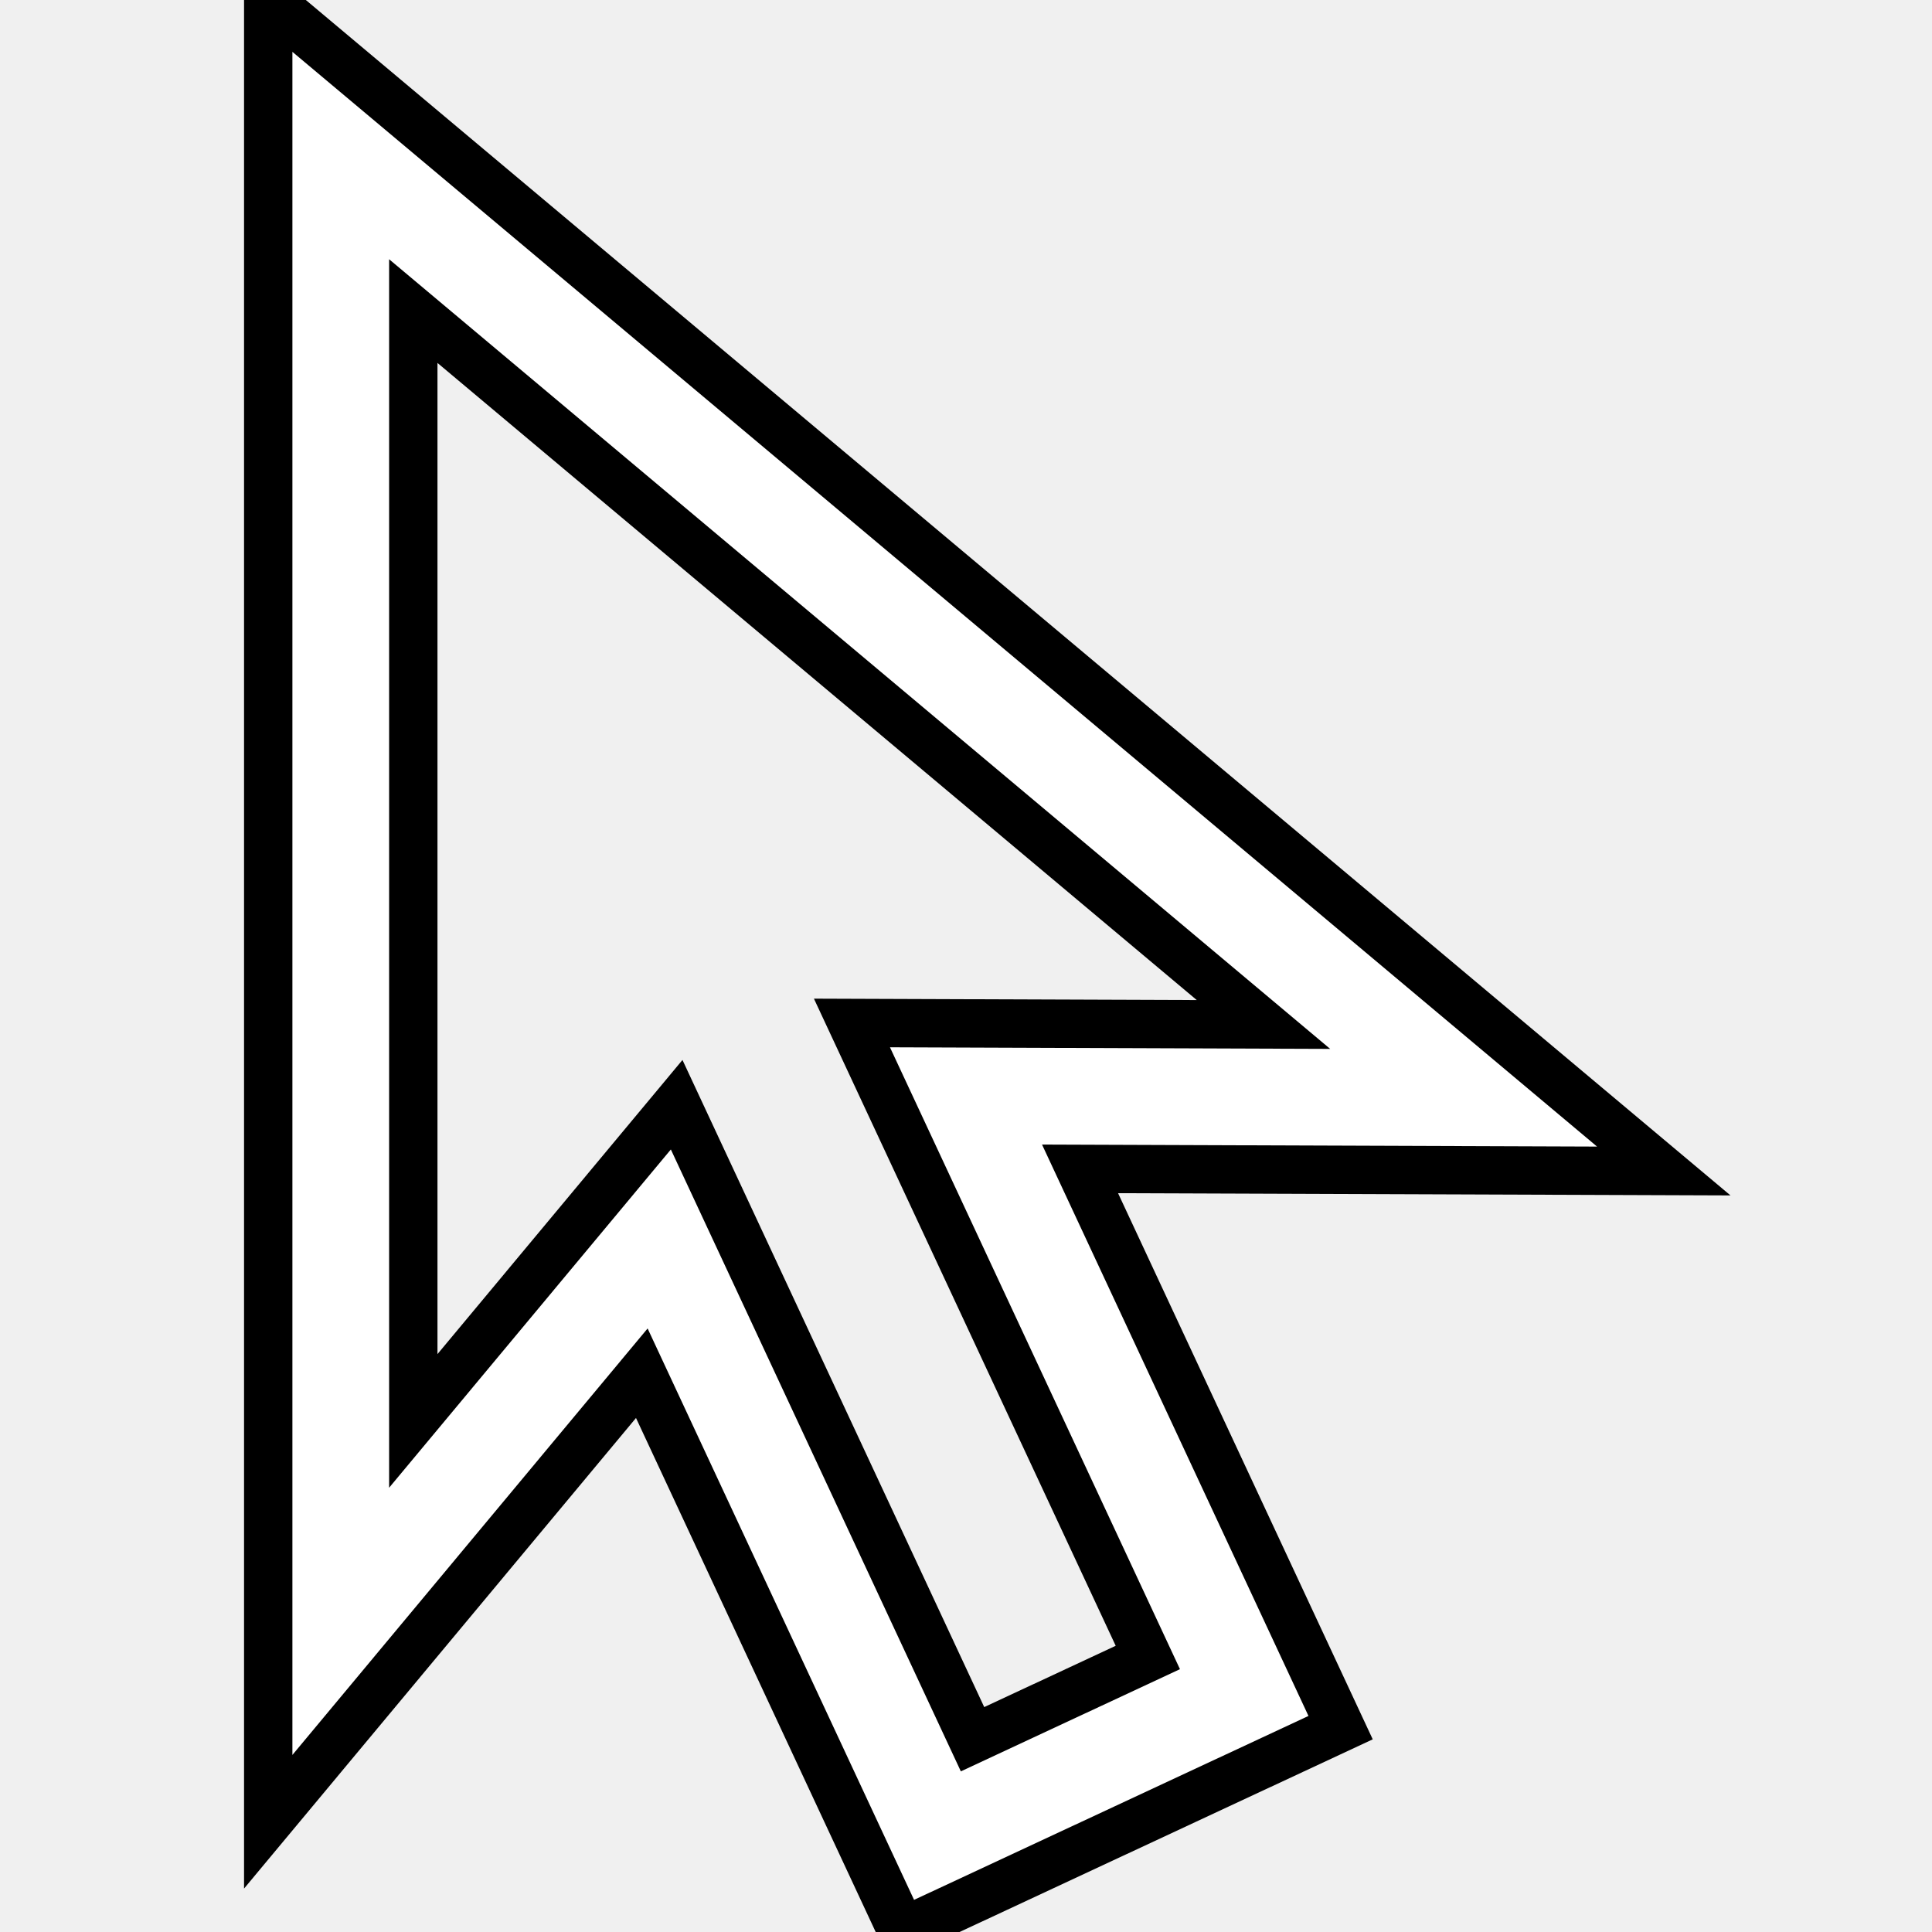
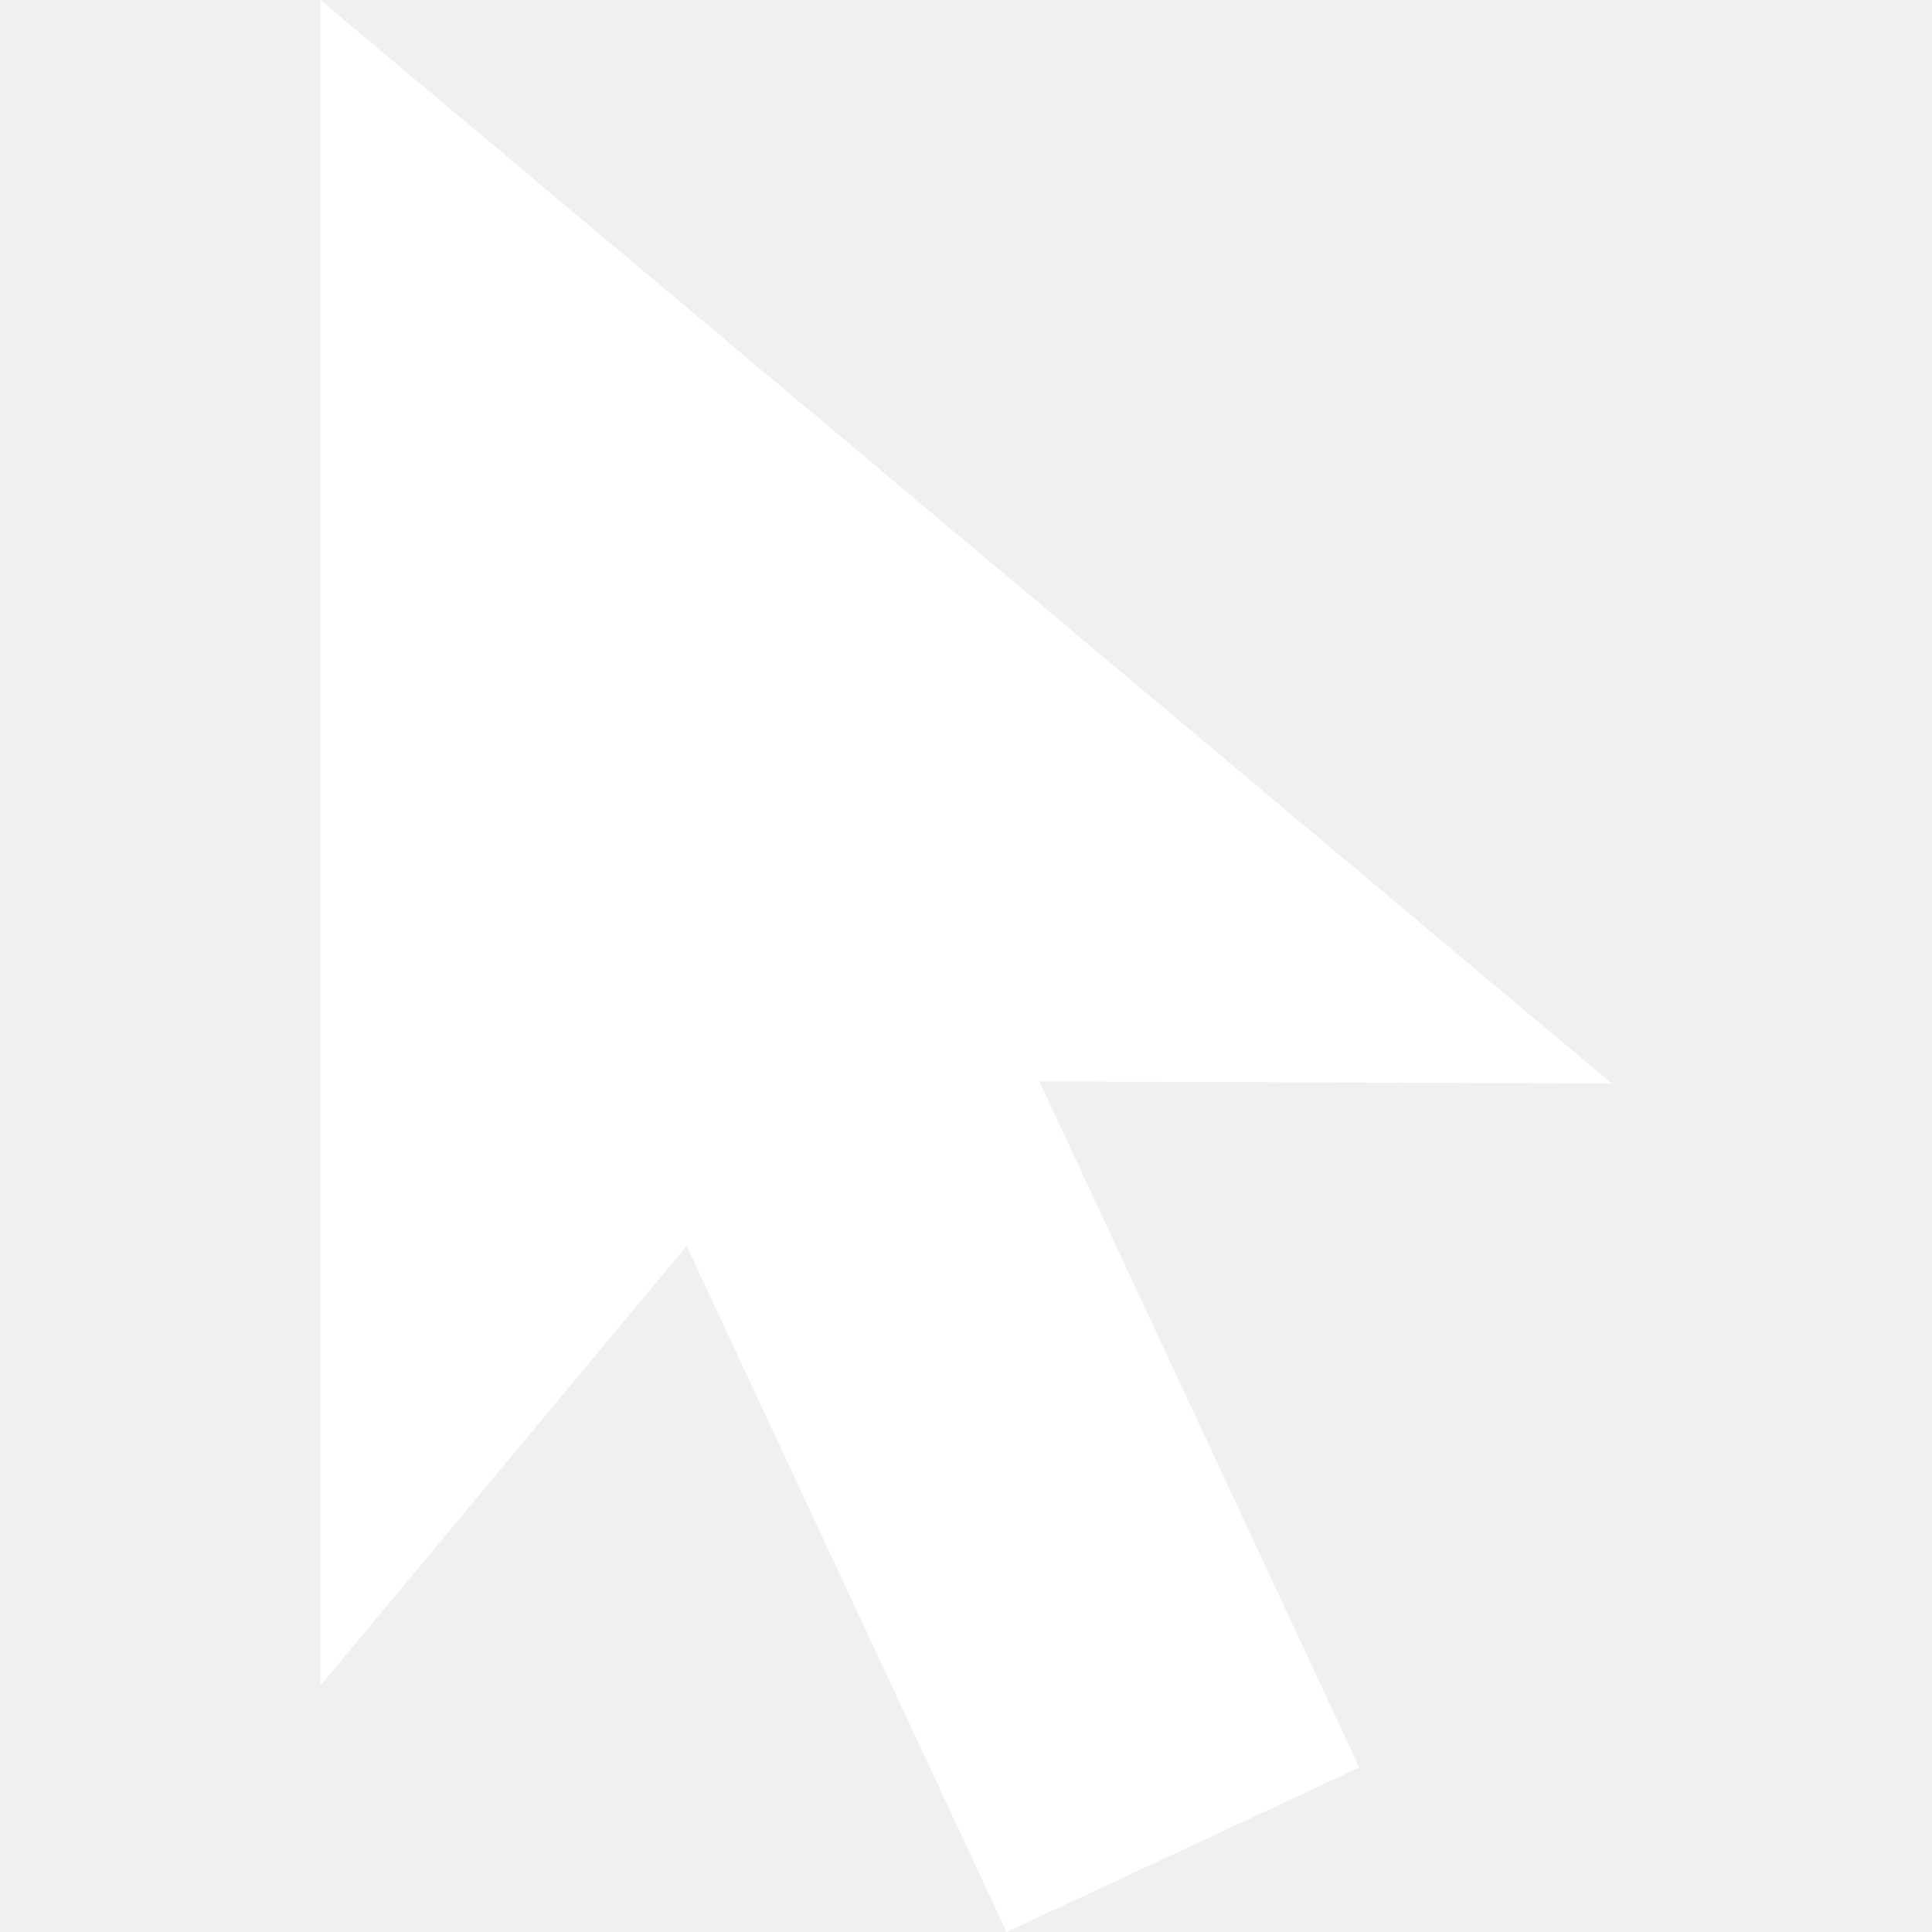
- <svg xmlns="http://www.w3.org/2000/svg" version="1.1" id="Layer_1" x="0px" y="0px" viewBox="0 0 399.553 399.553" style="enable-background:new 0 0 399.553 399.553;" xml:space="preserve">
-   <g>
-     <path fill="white" stroke="black" stroke-width="10" d="M344.082,242.173L55.471,0v376.753l77.26-92.76l53.886,115.56l90.631-42.262l-53.886-115.559L344.082,242.173z M237.38,342.78l-36.252,16.905l-61.189-131.221l-54.467,65.395V64.335L261.296,211.87l-85.106-0.311L237.38,342.78z" />
-   </g>
+ <svg xmlns="http://www.w3.org/2000/svg" version="1.1" id="Layer_1" x="0px" y="0px" viewBox="0 0 347.451 347.451" style="enable-background:new 0 0 347.451 347.451;" xml:space="preserve">
+   <polygon fill="white" points="289.834,194.854 57.617,0 57.617,303.138 123.48,224.061 181.017,347.451 244.459,317.867 186.921,194.478 " />
</svg>
